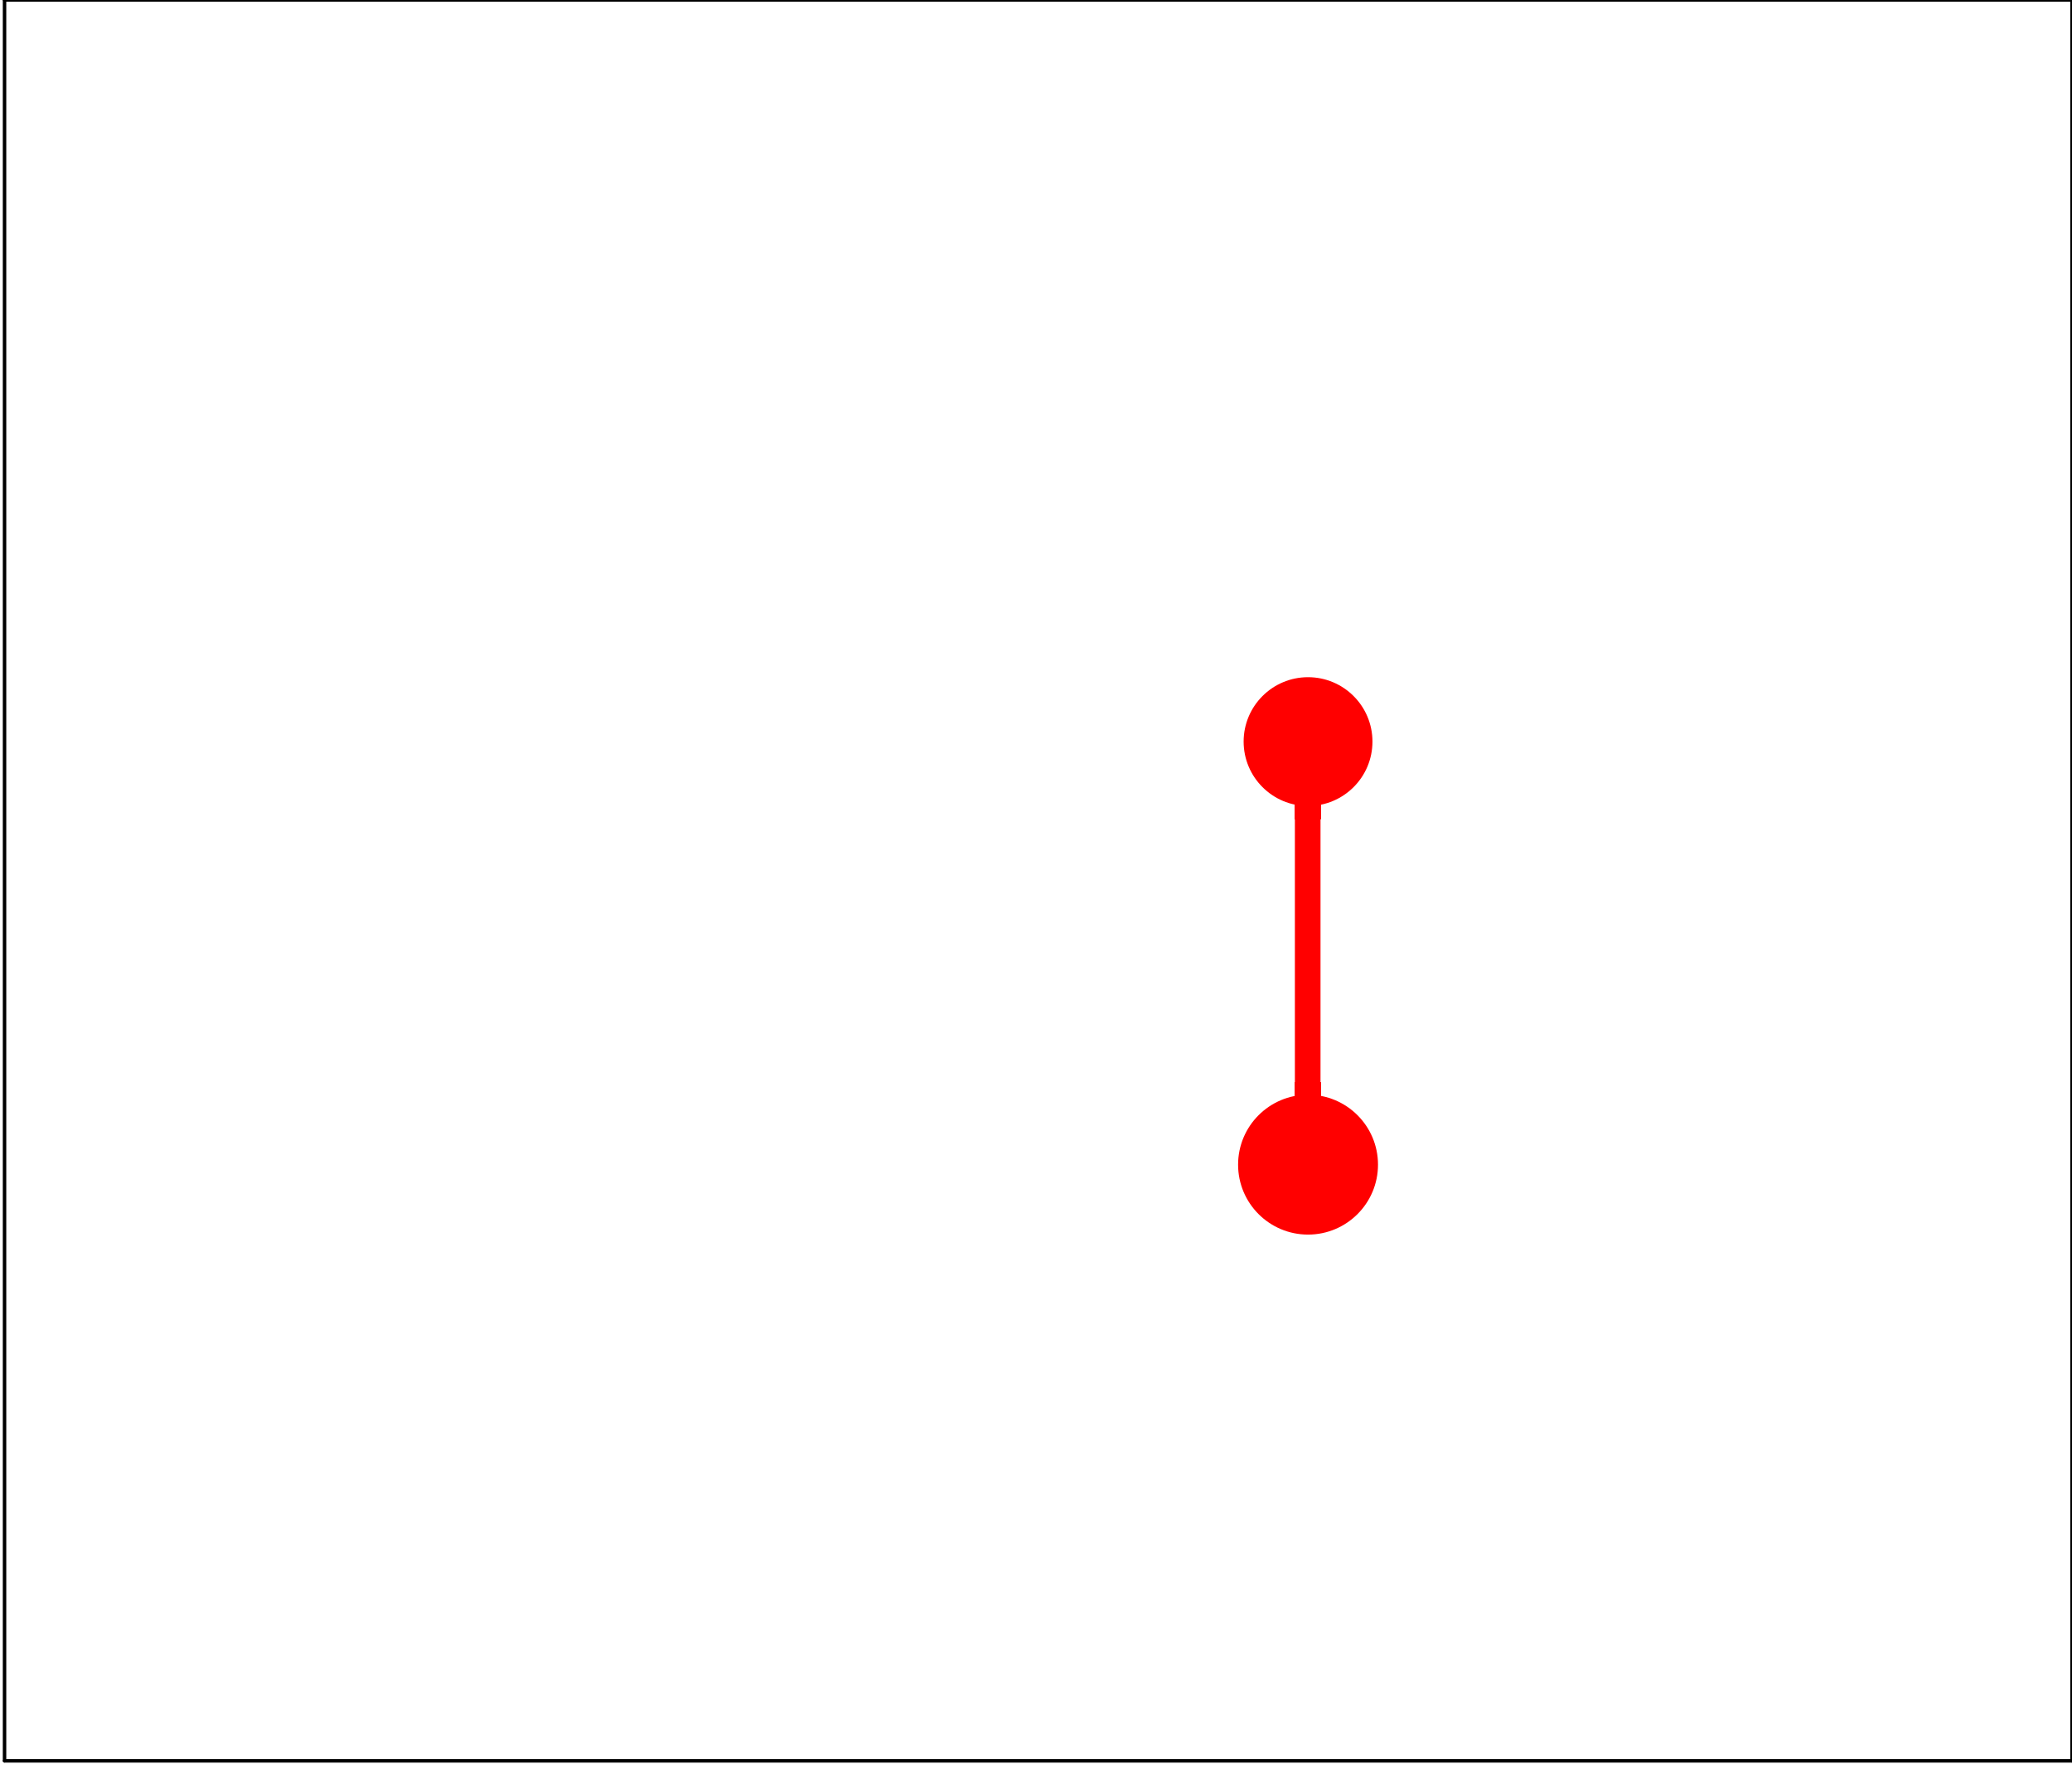
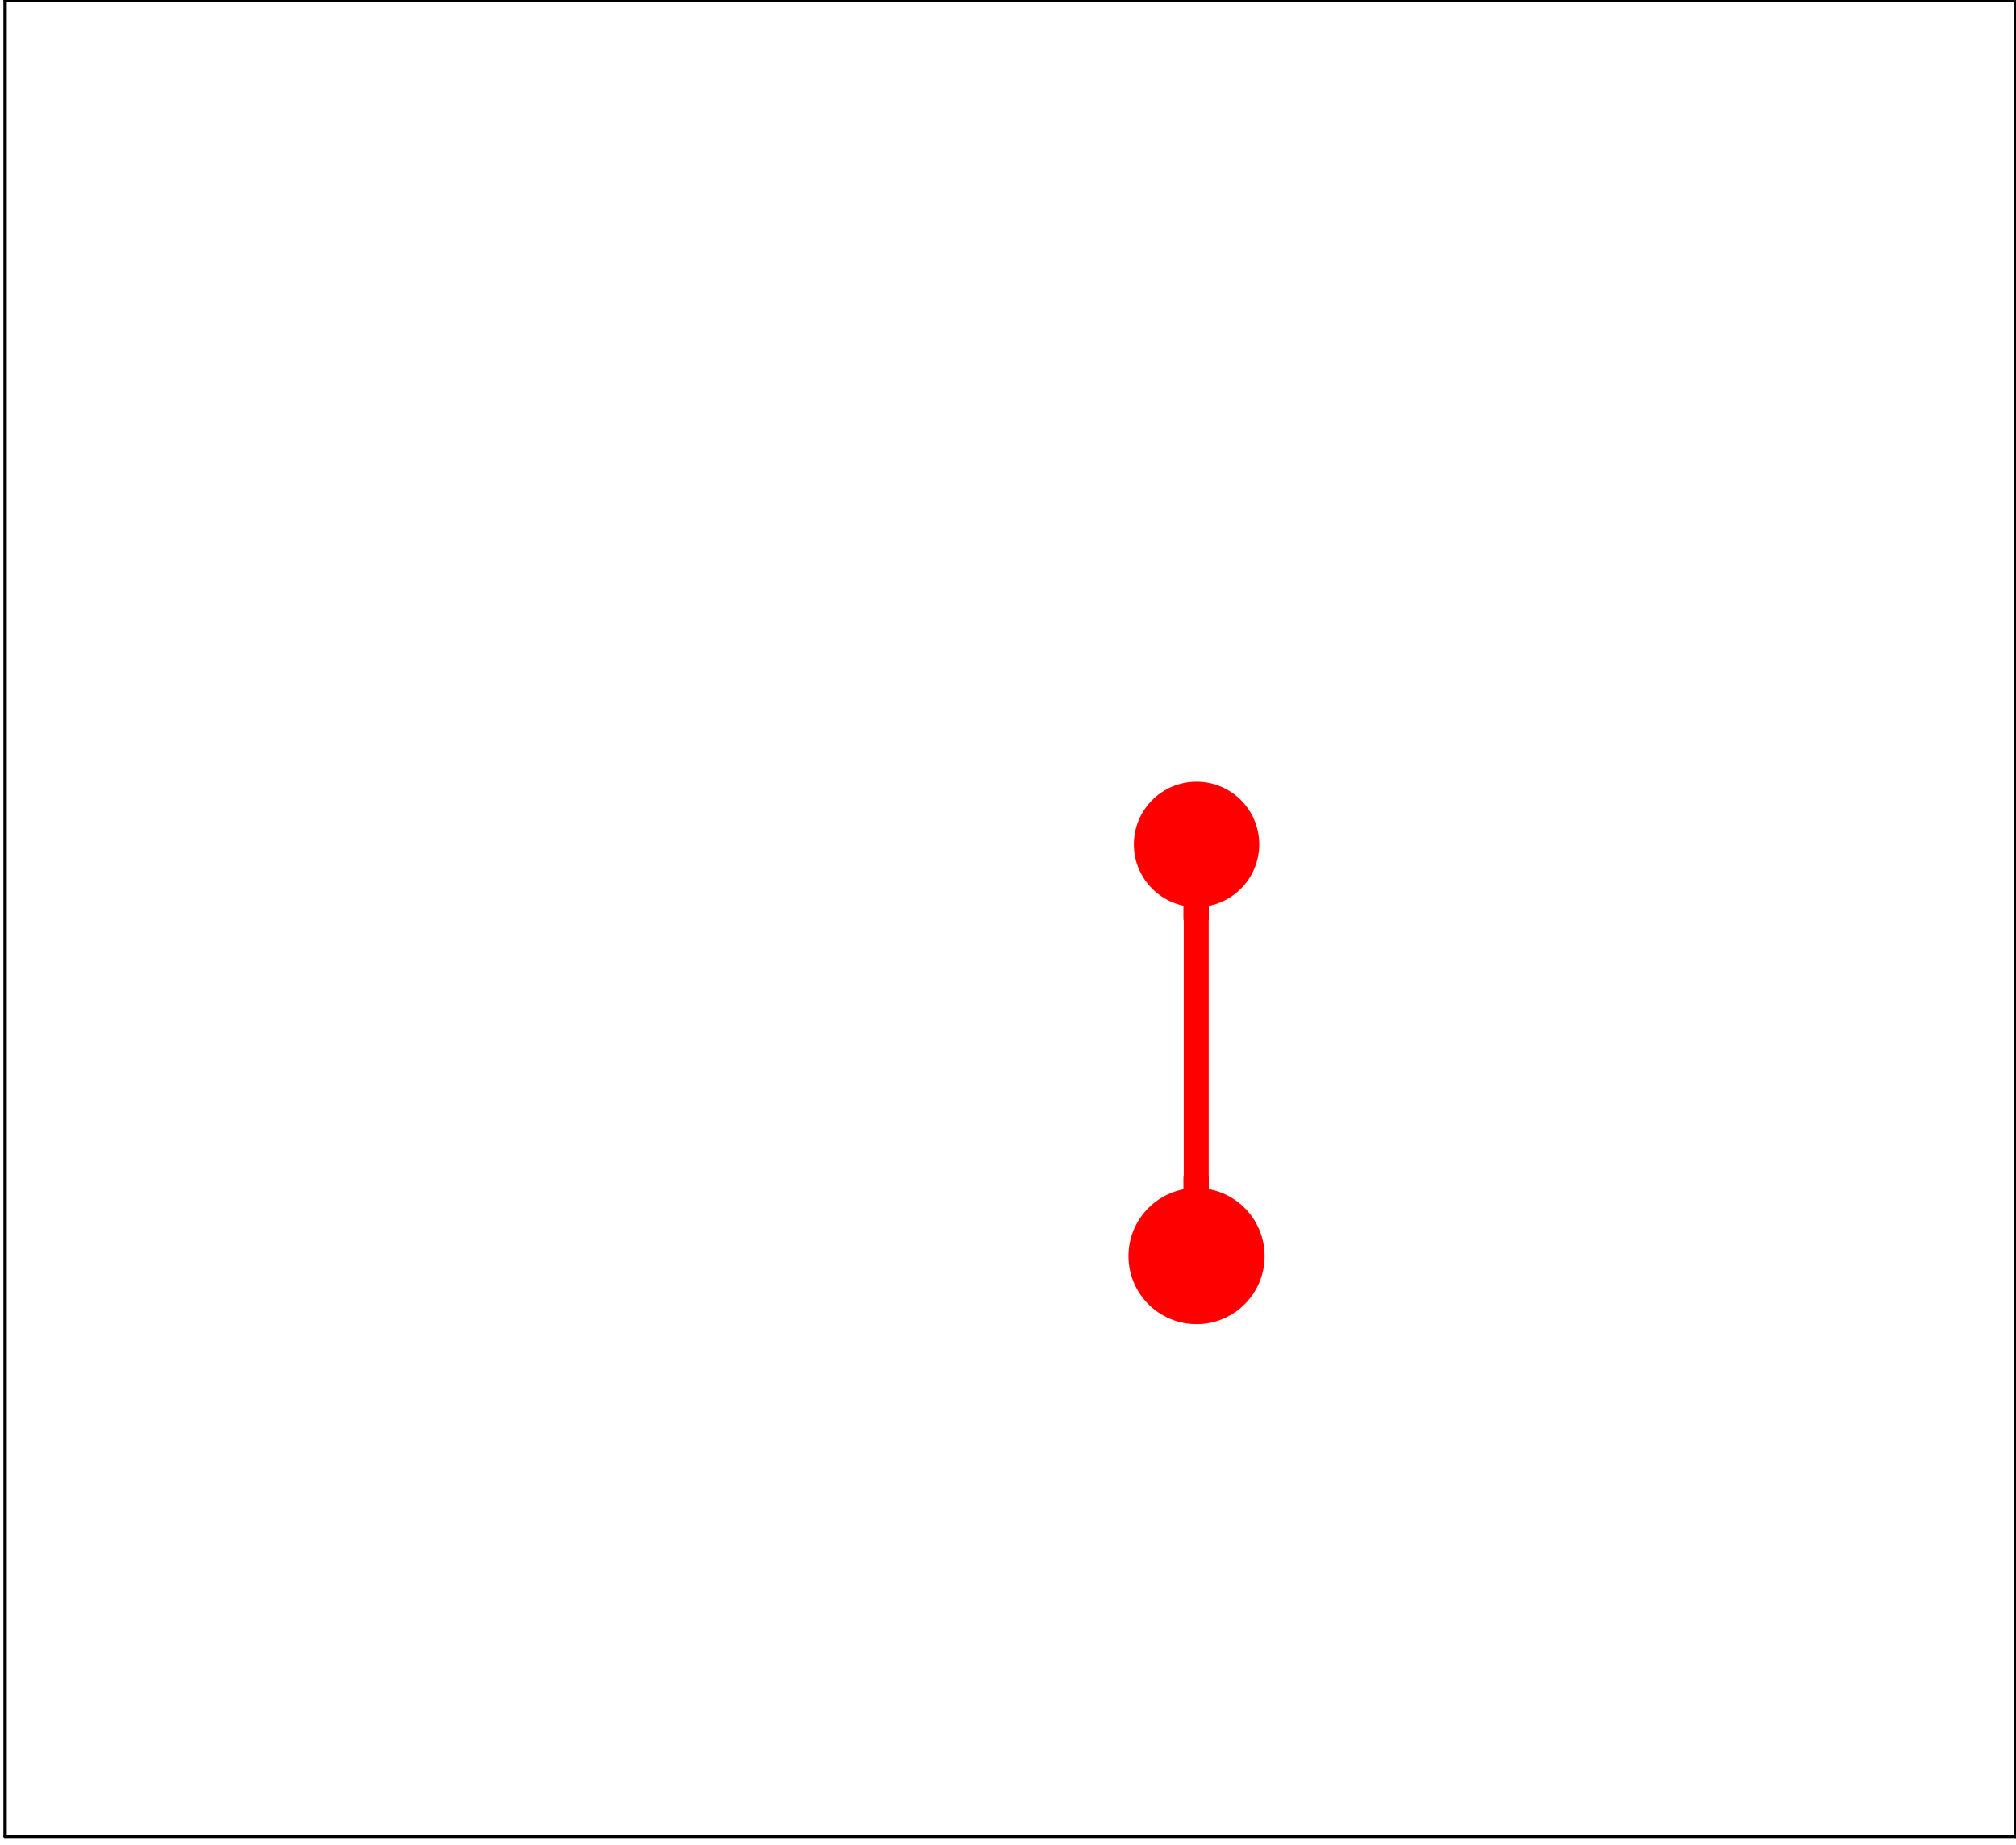
- <svg xmlns="http://www.w3.org/2000/svg" width="212" height="181" text-rendering="auto" shape-rendering="auto">
+ <svg xmlns="http://www.w3.org/2000/svg" width="212" height="194" text-rendering="auto" shape-rendering="auto">
  <defs />
-   <line x1="0" y1="0" x2="59699" y2="0" style="stroke-width: 100.0;stroke: rgb(0,0,0);stroke-opacity: 1.0;stroke-linecap: round;stroke-linejoin: round;" transform="matrix(-0.003543307,0,0,0.003543307,212,0)" />
-   <line x1="59700" y1="0" x2="59700" y2="50859" style="stroke-width: 100.0;stroke: rgb(0,0,0);stroke-opacity: 1.0;stroke-linecap: round;stroke-linejoin: round;" transform="matrix(-0.003543307,0,0,0.003543307,212,0)" />
-   <line x1="59700" y1="50860" x2="1" y2="50860" style="stroke-width: 100.0;stroke: rgb(0,0,0);stroke-opacity: 1.0;stroke-linecap: round;stroke-linejoin: round;" transform="matrix(-0.003543307,0,0,0.003543307,212,0)" />
-   <line x1="0" y1="50860" x2="0" y2="1" style="stroke-width: 100.0;stroke: rgb(0,0,0);stroke-opacity: 1.0;stroke-linecap: round;stroke-linejoin: round;" transform="matrix(-0.003543307,0,0,0.003543307,212,0)" />
-   <ellipse cx="853" cy="821" rx="93" ry="93" style="fill: rgb(255,0,0); fill-opacity: 1.0" transform="matrix(-0.07086614,0,0,0.07086614,194.2835,17.71654)" />
-   <ellipse cx="853" cy="1432" rx="101" ry="101" style="fill: rgb(255,0,0); fill-opacity: 1.0" transform="matrix(-0.07086614,0,0,0.07086614,194.2835,17.71654)" />
-   <rect x="835" y="1313" width="37" height="37" style="fill: rgb(255,0,0); fill-opacity: 1.0" transform="matrix(-0.07086614,0,0,0.07086614,194.2835,17.71654)" />
-   <rect x="835" y="1313" width="37" height="37" style="fill: rgb(255,0,0); fill-opacity: 1.0" transform="matrix(-0.07086614,0,0,0.07086614,194.2835,17.71654)" />
-   <rect x="835" y="1313" width="37" height="37" style="fill: rgb(255,0,0); fill-opacity: 1.0" transform="matrix(-0.07086614,0,0,0.07086614,194.2835,17.71654)" />
-   <rect x="835" y="1313" width="37" height="37" style="fill: rgb(255,0,0); fill-opacity: 1.0" transform="matrix(-0.07086614,0,0,0.07086614,194.2835,17.71654)" />
-   <rect x="835" y="1313" width="37" height="37" style="fill: rgb(255,0,0); fill-opacity: 1.0" transform="matrix(-0.07086614,0,0,0.07086614,194.2835,17.71654)" />
-   <rect x="835" y="1313" width="37" height="37" style="fill: rgb(255,0,0); fill-opacity: 1.0" transform="matrix(-0.07086614,0,0,0.07086614,194.2835,17.71654)" />
-   <rect x="835" y="1313" width="37" height="37" style="fill: rgb(255,0,0); fill-opacity: 1.0" transform="matrix(-0.07086614,0,0,0.07086614,194.2835,17.71654)" />
-   <rect x="835" y="1313" width="37" height="37" style="fill: rgb(255,0,0); fill-opacity: 1.0" transform="matrix(-0.07086614,0,0,0.07086614,194.2835,17.71654)" />
-   <rect x="835" y="896" width="37" height="454" style="fill: rgb(255,0,0); fill-opacity: 1.0" transform="matrix(-0.07086614,0,0,0.07086614,194.2835,17.71654)" />
-   <rect x="835" y="896" width="37" height="37" style="fill: rgb(255,0,0); fill-opacity: 1.0" transform="matrix(-0.07086614,0,0,0.07086614,194.2835,17.71654)" />
-   <rect x="835" y="896" width="37" height="37" style="fill: rgb(255,0,0); fill-opacity: 1.0" transform="matrix(-0.07086614,0,0,0.07086614,194.2835,17.71654)" />
-   <rect x="835" y="896" width="37" height="37" style="fill: rgb(255,0,0); fill-opacity: 1.0" transform="matrix(-0.07086614,0,0,0.07086614,194.2835,17.71654)" />
-   <rect x="835" y="896" width="37" height="37" style="fill: rgb(255,0,0); fill-opacity: 1.0" transform="matrix(-0.07086614,0,0,0.07086614,194.2835,17.71654)" />
-   <rect x="835" y="896" width="37" height="37" style="fill: rgb(255,0,0); fill-opacity: 1.0" transform="matrix(-0.07086614,0,0,0.07086614,194.2835,17.71654)" />
-   <rect x="835" y="896" width="37" height="37" style="fill: rgb(255,0,0); fill-opacity: 1.0" transform="matrix(-0.07086614,0,0,0.07086614,194.2835,17.71654)" />
-   <rect x="835" y="896" width="37" height="37" style="fill: rgb(255,0,0); fill-opacity: 1.0" transform="matrix(-0.07086614,0,0,0.07086614,194.2835,17.71654)" />
-   <rect x="835" y="896" width="37" height="37" style="fill: rgb(255,0,0); fill-opacity: 1.0" transform="matrix(-0.07086614,0,0,0.07086614,194.2835,17.71654)" />
+   <line x1="0" y1="0" x2="59679" y2="0" style="stroke-width: 100.0;stroke: rgb(0,0,0);stroke-opacity: 1.0;stroke-linecap: round;stroke-linejoin: round;" transform="matrix(-0.003543307,0,0,0.003543307,212,0)" />
+   <line x1="59680" y1="0" x2="59680" y2="54499" style="stroke-width: 100.0;stroke: rgb(0,0,0);stroke-opacity: 1.0;stroke-linecap: round;stroke-linejoin: round;" transform="matrix(-0.003543307,0,0,0.003543307,212,0)" />
+   <line x1="59680" y1="54500" x2="1" y2="54500" style="stroke-width: 100.0;stroke: rgb(0,0,0);stroke-opacity: 1.0;stroke-linecap: round;stroke-linejoin: round;" transform="matrix(-0.003543307,0,0,0.003543307,212,0)" />
+   <line x1="0" y1="54500" x2="0" y2="1" style="stroke-width: 100.0;stroke: rgb(0,0,0);stroke-opacity: 1.0;stroke-linecap: round;stroke-linejoin: round;" transform="matrix(-0.003543307,0,0,0.003543307,212,0)" />
+   <ellipse cx="966" cy="1003" rx="93" ry="93" style="fill: rgb(255,0,0); fill-opacity: 1.0" transform="matrix(-0.07086614,0,0,0.07086614,194.2835,17.71654)" />
+   <ellipse cx="966" cy="1614" rx="101" ry="101" style="fill: rgb(255,0,0); fill-opacity: 1.0" transform="matrix(-0.07086614,0,0,0.07086614,194.2835,17.71654)" />
+   <rect x="948" y="1495" width="37" height="37" style="fill: rgb(255,0,0); fill-opacity: 1.0" transform="matrix(-0.07086614,0,0,0.07086614,194.2835,17.71654)" />
+   <rect x="948" y="1495" width="37" height="37" style="fill: rgb(255,0,0); fill-opacity: 1.0" transform="matrix(-0.07086614,0,0,0.07086614,194.2835,17.71654)" />
+   <rect x="948" y="1495" width="37" height="37" style="fill: rgb(255,0,0); fill-opacity: 1.0" transform="matrix(-0.07086614,0,0,0.07086614,194.2835,17.71654)" />
+   <rect x="948" y="1495" width="37" height="37" style="fill: rgb(255,0,0); fill-opacity: 1.0" transform="matrix(-0.07086614,0,0,0.07086614,194.2835,17.71654)" />
+   <rect x="948" y="1495" width="37" height="37" style="fill: rgb(255,0,0); fill-opacity: 1.0" transform="matrix(-0.07086614,0,0,0.07086614,194.2835,17.71654)" />
+   <rect x="948" y="1495" width="37" height="37" style="fill: rgb(255,0,0); fill-opacity: 1.0" transform="matrix(-0.07086614,0,0,0.07086614,194.2835,17.71654)" />
+   <rect x="948" y="1495" width="37" height="37" style="fill: rgb(255,0,0); fill-opacity: 1.0" transform="matrix(-0.07086614,0,0,0.07086614,194.2835,17.71654)" />
+   <rect x="948" y="1495" width="37" height="37" style="fill: rgb(255,0,0); fill-opacity: 1.0" transform="matrix(-0.07086614,0,0,0.07086614,194.2835,17.71654)" />
+   <rect x="948" y="1078" width="37" height="454" style="fill: rgb(255,0,0); fill-opacity: 1.0" transform="matrix(-0.07086614,0,0,0.07086614,194.2835,17.71654)" />
+   <rect x="948" y="1078" width="37" height="37" style="fill: rgb(255,0,0); fill-opacity: 1.0" transform="matrix(-0.07086614,0,0,0.07086614,194.2835,17.71654)" />
+   <rect x="948" y="1078" width="37" height="37" style="fill: rgb(255,0,0); fill-opacity: 1.0" transform="matrix(-0.07086614,0,0,0.07086614,194.2835,17.71654)" />
+   <rect x="948" y="1078" width="37" height="37" style="fill: rgb(255,0,0); fill-opacity: 1.0" transform="matrix(-0.07086614,0,0,0.07086614,194.2835,17.71654)" />
+   <rect x="948" y="1078" width="37" height="37" style="fill: rgb(255,0,0); fill-opacity: 1.0" transform="matrix(-0.07086614,0,0,0.07086614,194.2835,17.71654)" />
+   <rect x="948" y="1078" width="37" height="37" style="fill: rgb(255,0,0); fill-opacity: 1.0" transform="matrix(-0.07086614,0,0,0.07086614,194.2835,17.71654)" />
+   <rect x="948" y="1078" width="37" height="37" style="fill: rgb(255,0,0); fill-opacity: 1.0" transform="matrix(-0.07086614,0,0,0.07086614,194.2835,17.71654)" />
+   <rect x="948" y="1078" width="37" height="37" style="fill: rgb(255,0,0); fill-opacity: 1.0" transform="matrix(-0.07086614,0,0,0.07086614,194.2835,17.71654)" />
+   <rect x="948" y="1078" width="37" height="37" style="fill: rgb(255,0,0); fill-opacity: 1.0" transform="matrix(-0.07086614,0,0,0.07086614,194.2835,17.71654)" />
</svg>
